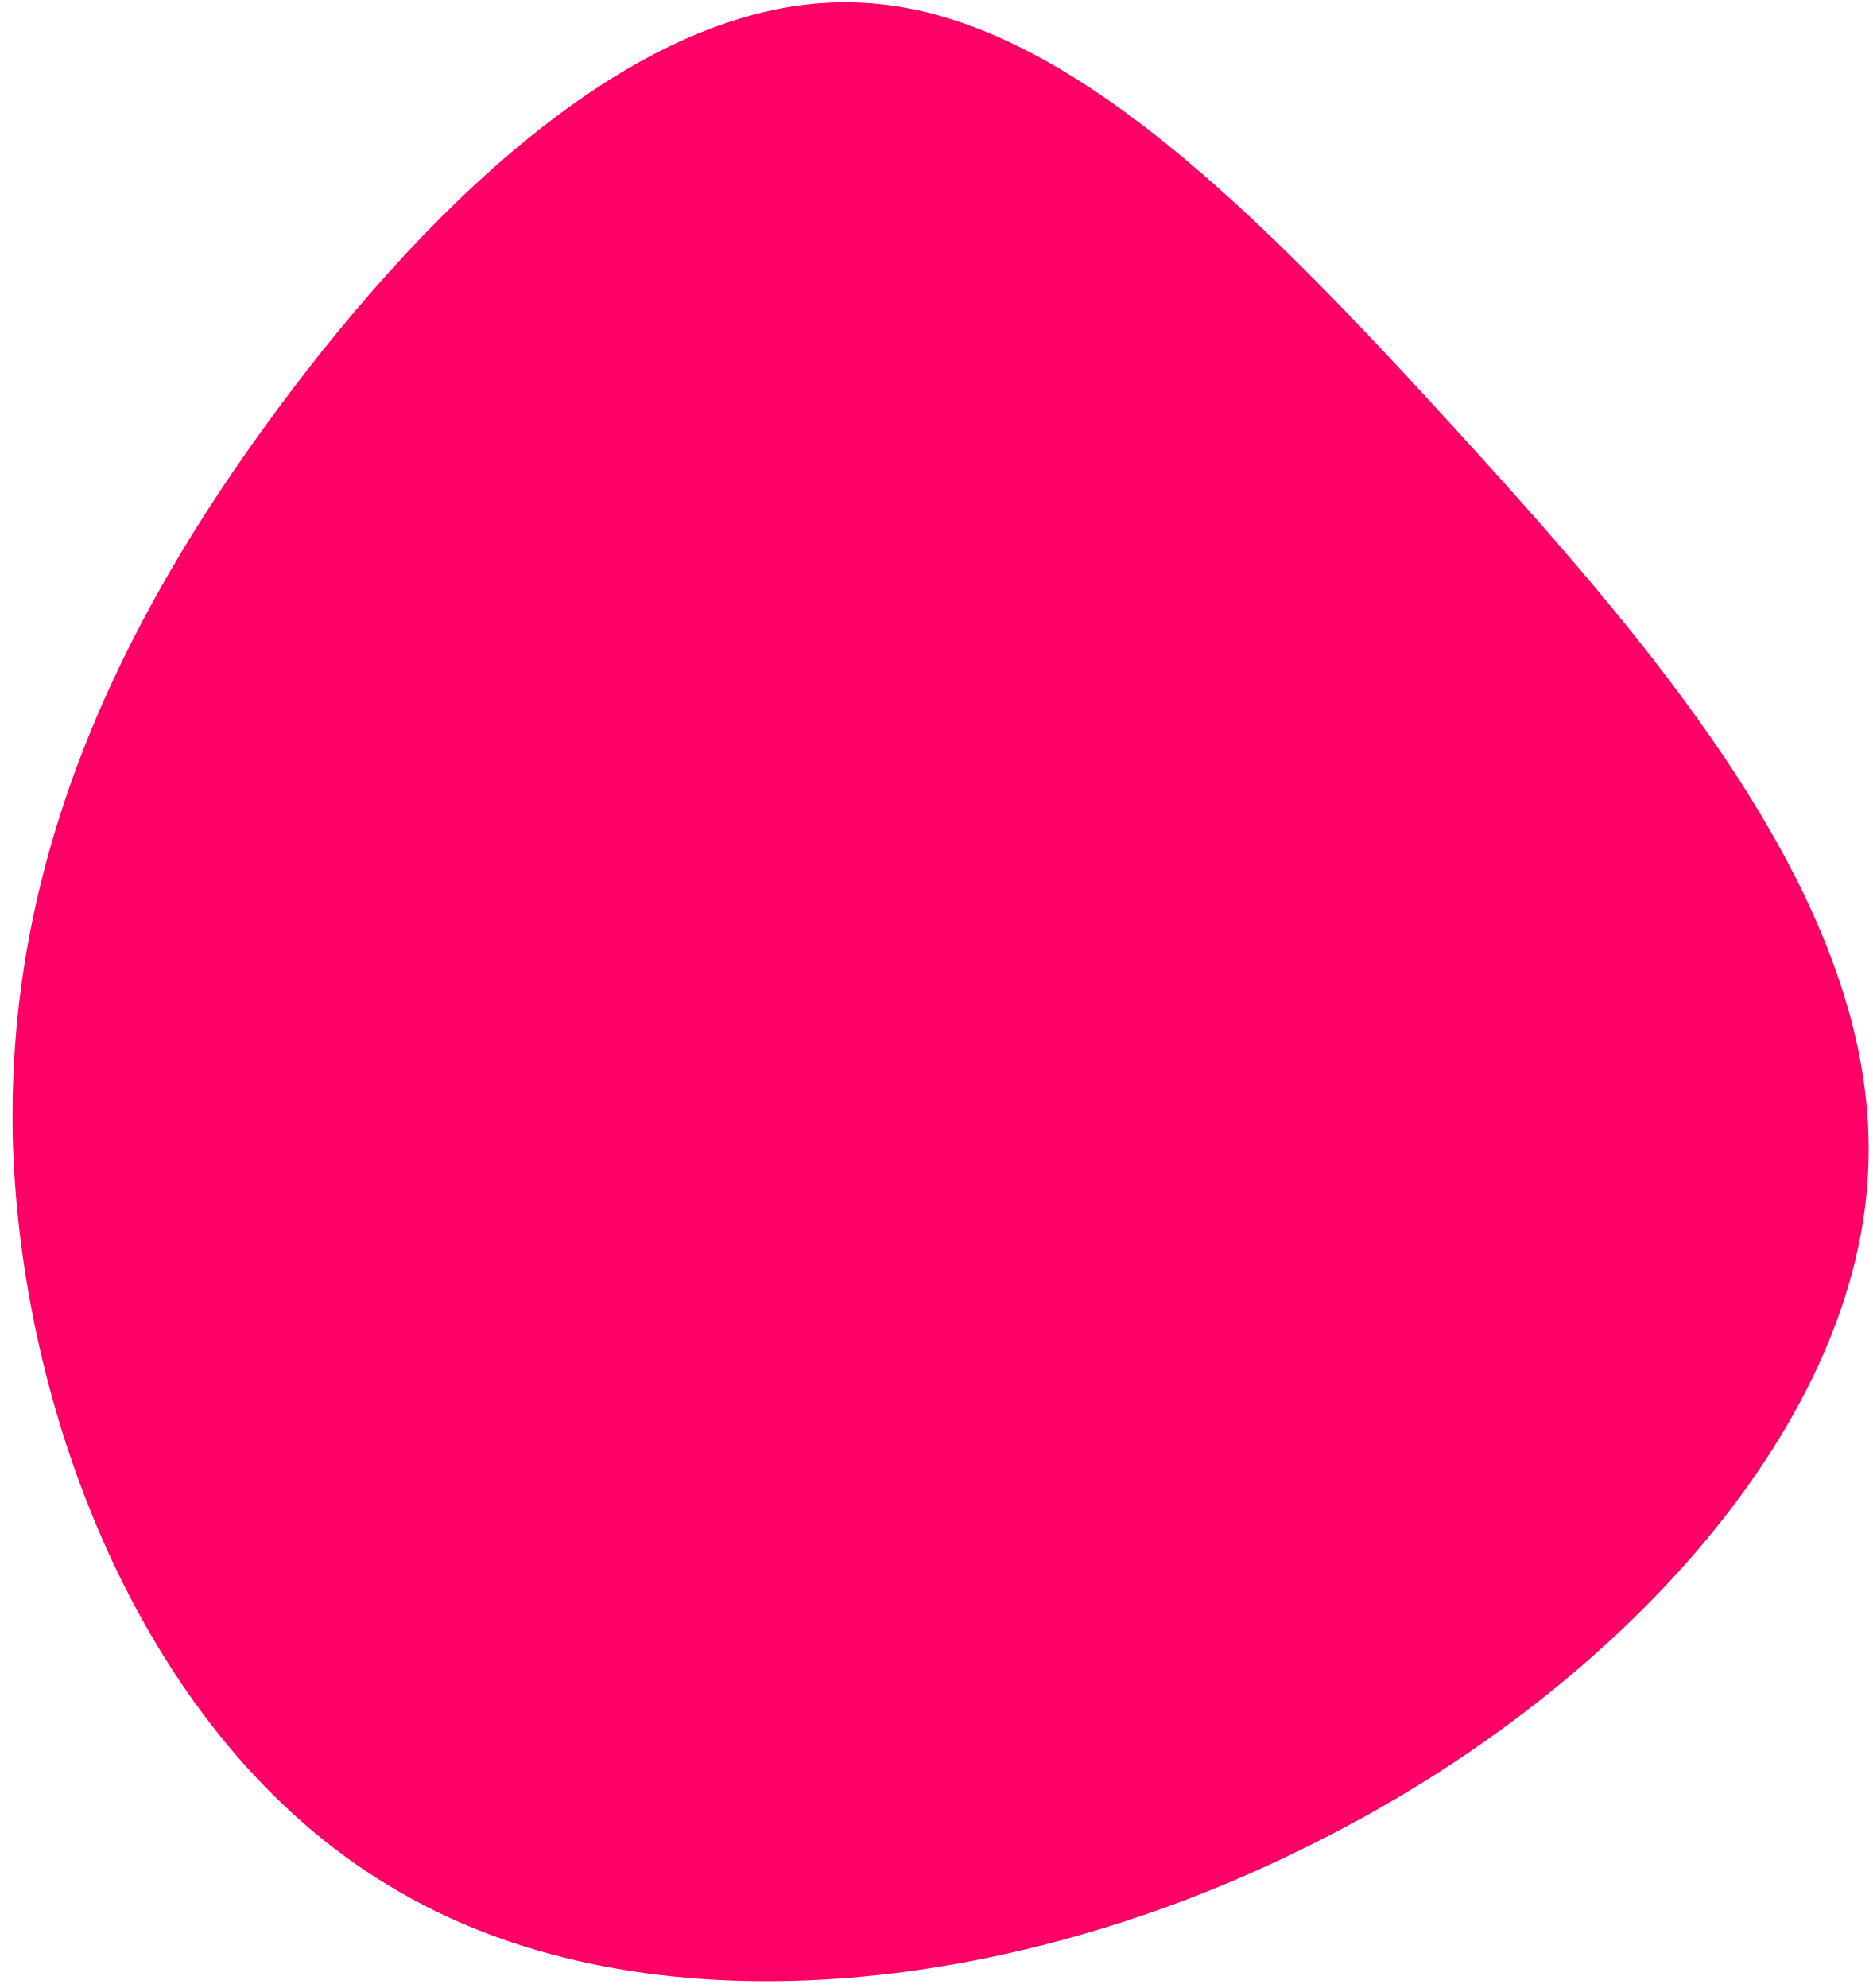
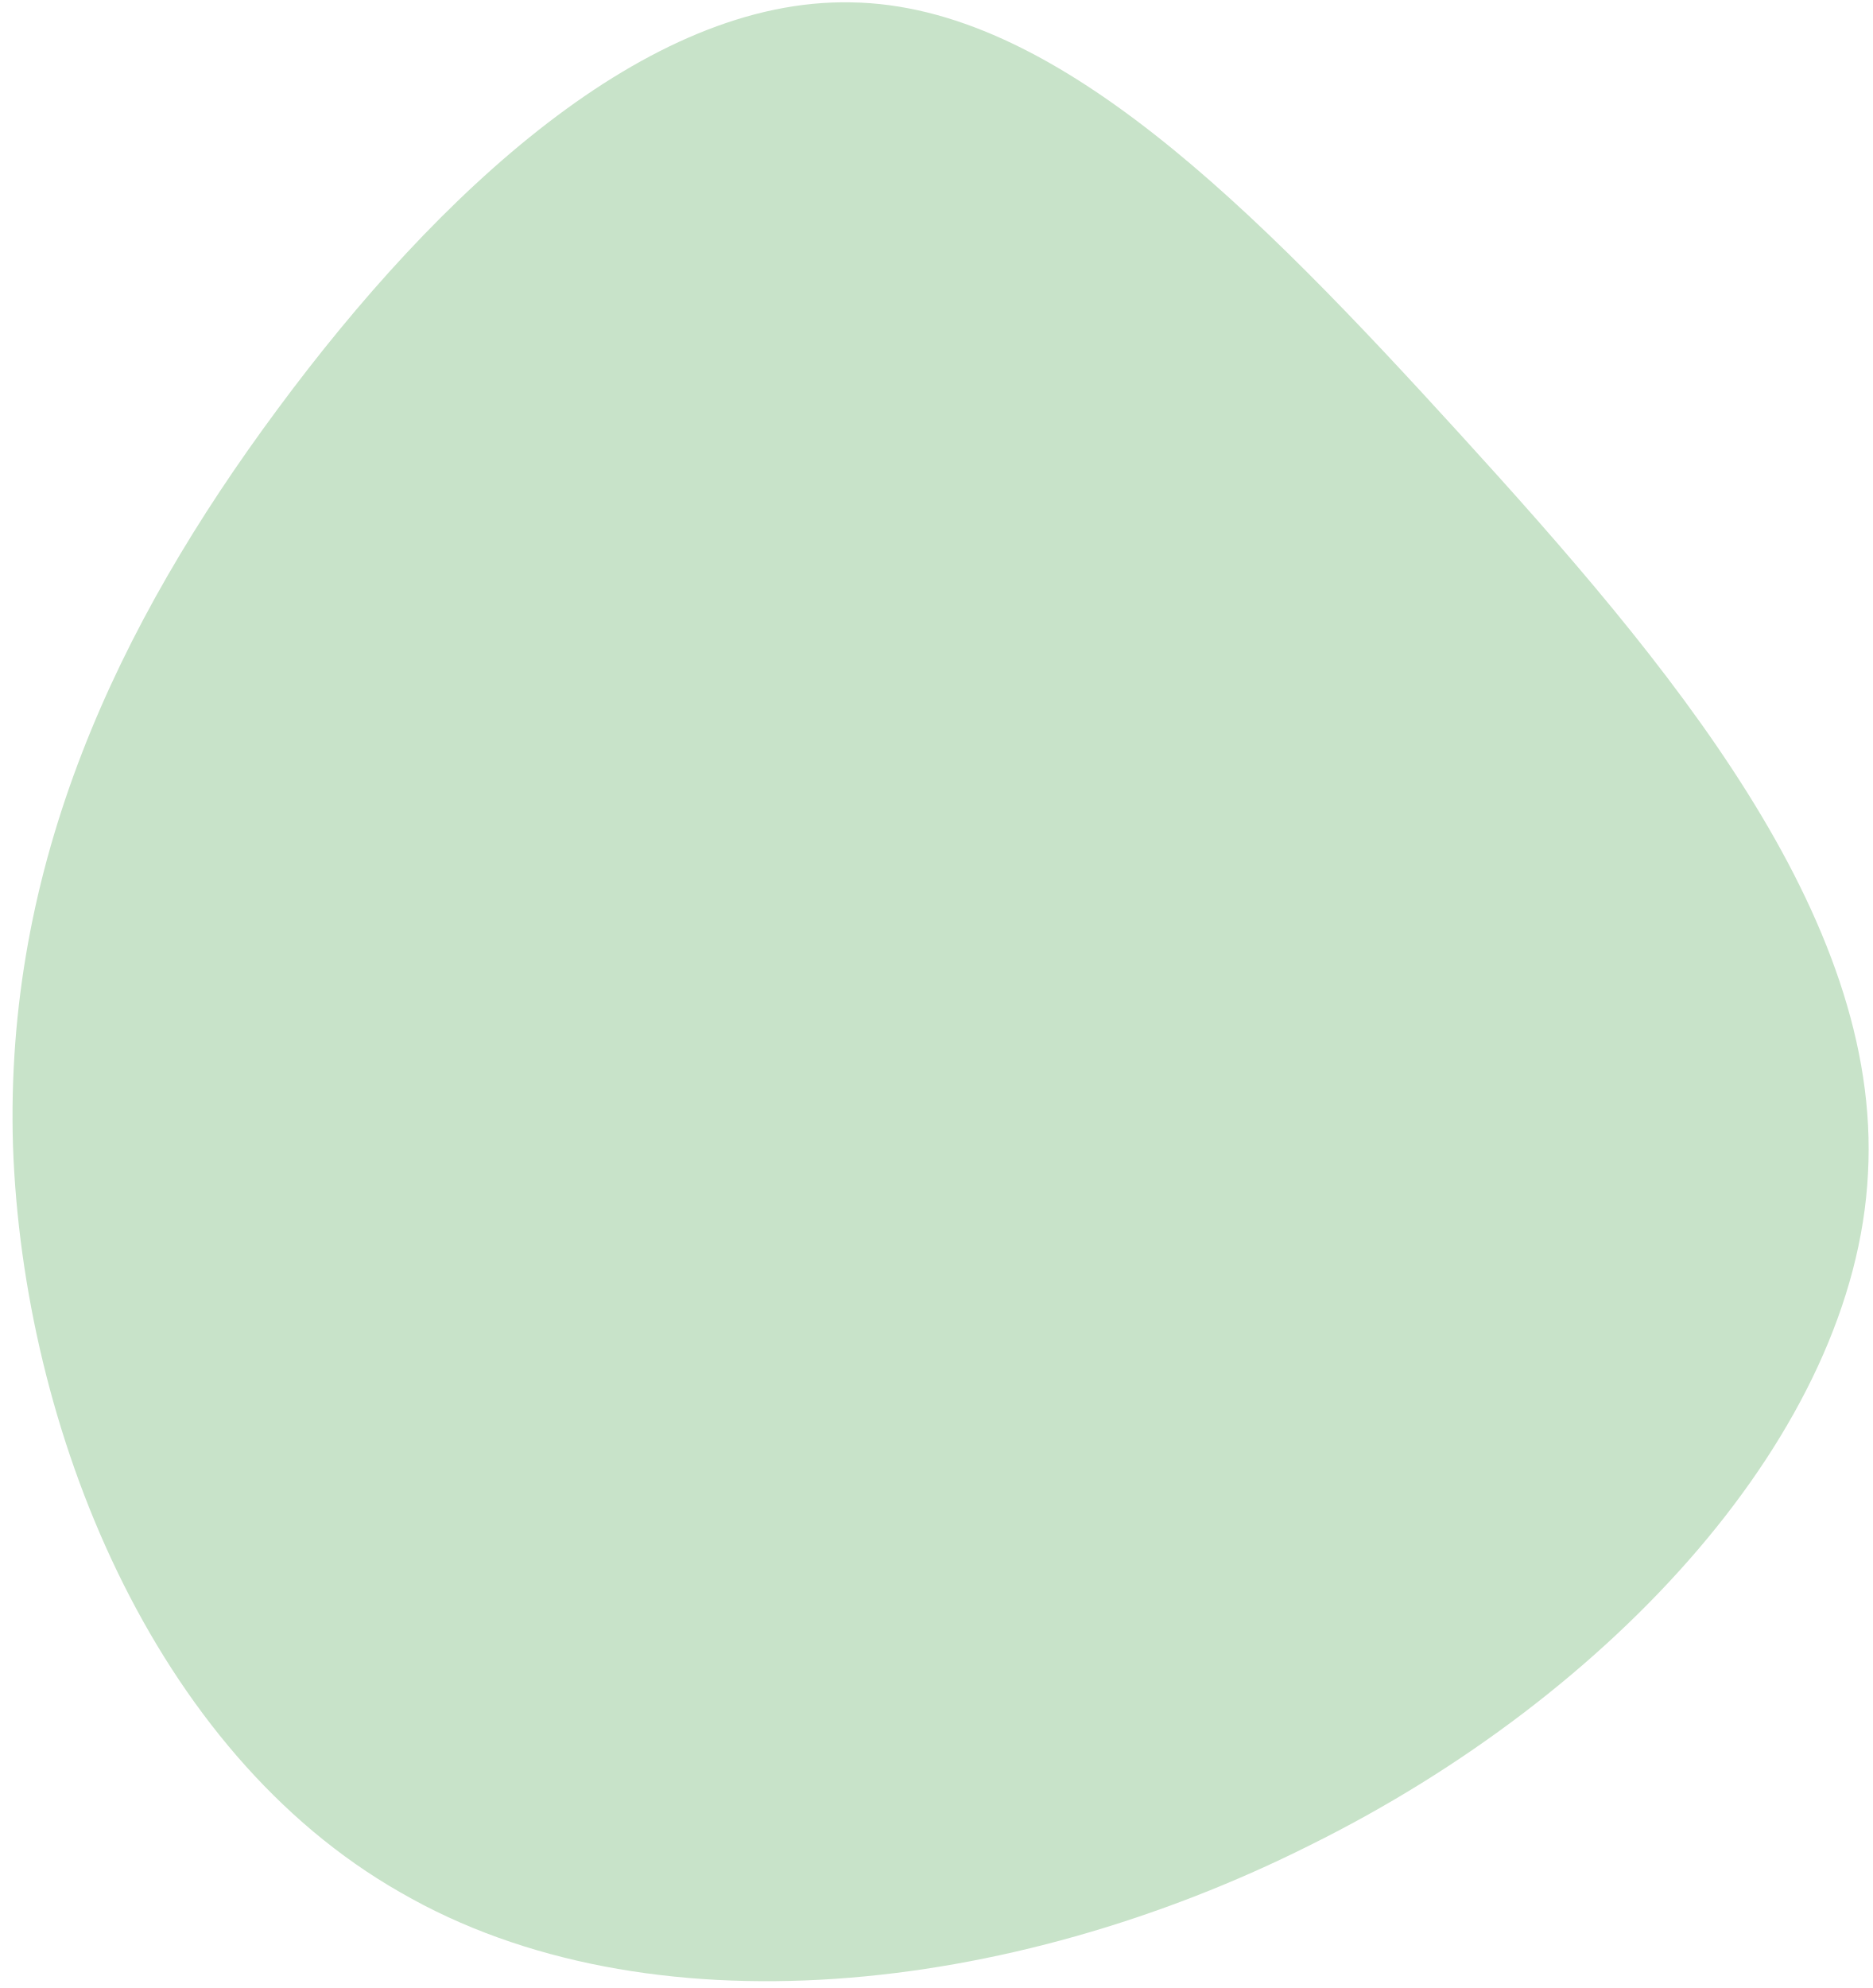
- <svg xmlns="http://www.w3.org/2000/svg" width="130" height="138" viewBox="0 0 130 138" fill="none">
-   <path d="M101.402 30.164C115.802 45.964 130.702 63.564 129.702 81.464C128.802 99.364 112.002 117.664 91.002 128.064C70.102 138.564 44.902 141.264 27.802 131.364C10.602 121.564 1.602 99.164 0.902 79.564C0.302 60.064 8.102 43.464 19.302 28.364C30.402 13.364 44.902 -0.136 59.102 0.164C73.202 0.364 87.002 14.364 101.402 30.164Z" fill="#FF0066" />
+ <svg xmlns="http://www.w3.org/2000/svg" width="130" height="138" viewBox="0 0 130 138" fill="#C8E3C9">
+   <path d="M101.402 30.164C115.802 45.964 130.702 63.564 129.702 81.464C128.802 99.364 112.002 117.664 91.002 128.064C70.102 138.564 44.902 141.264 27.802 131.364C10.602 121.564 1.602 99.164 0.902 79.564C0.302 60.064 8.102 43.464 19.302 28.364C30.402 13.364 44.902 -0.136 59.102 0.164C73.202 0.364 87.002 14.364 101.402 30.164Z" />
</svg>
